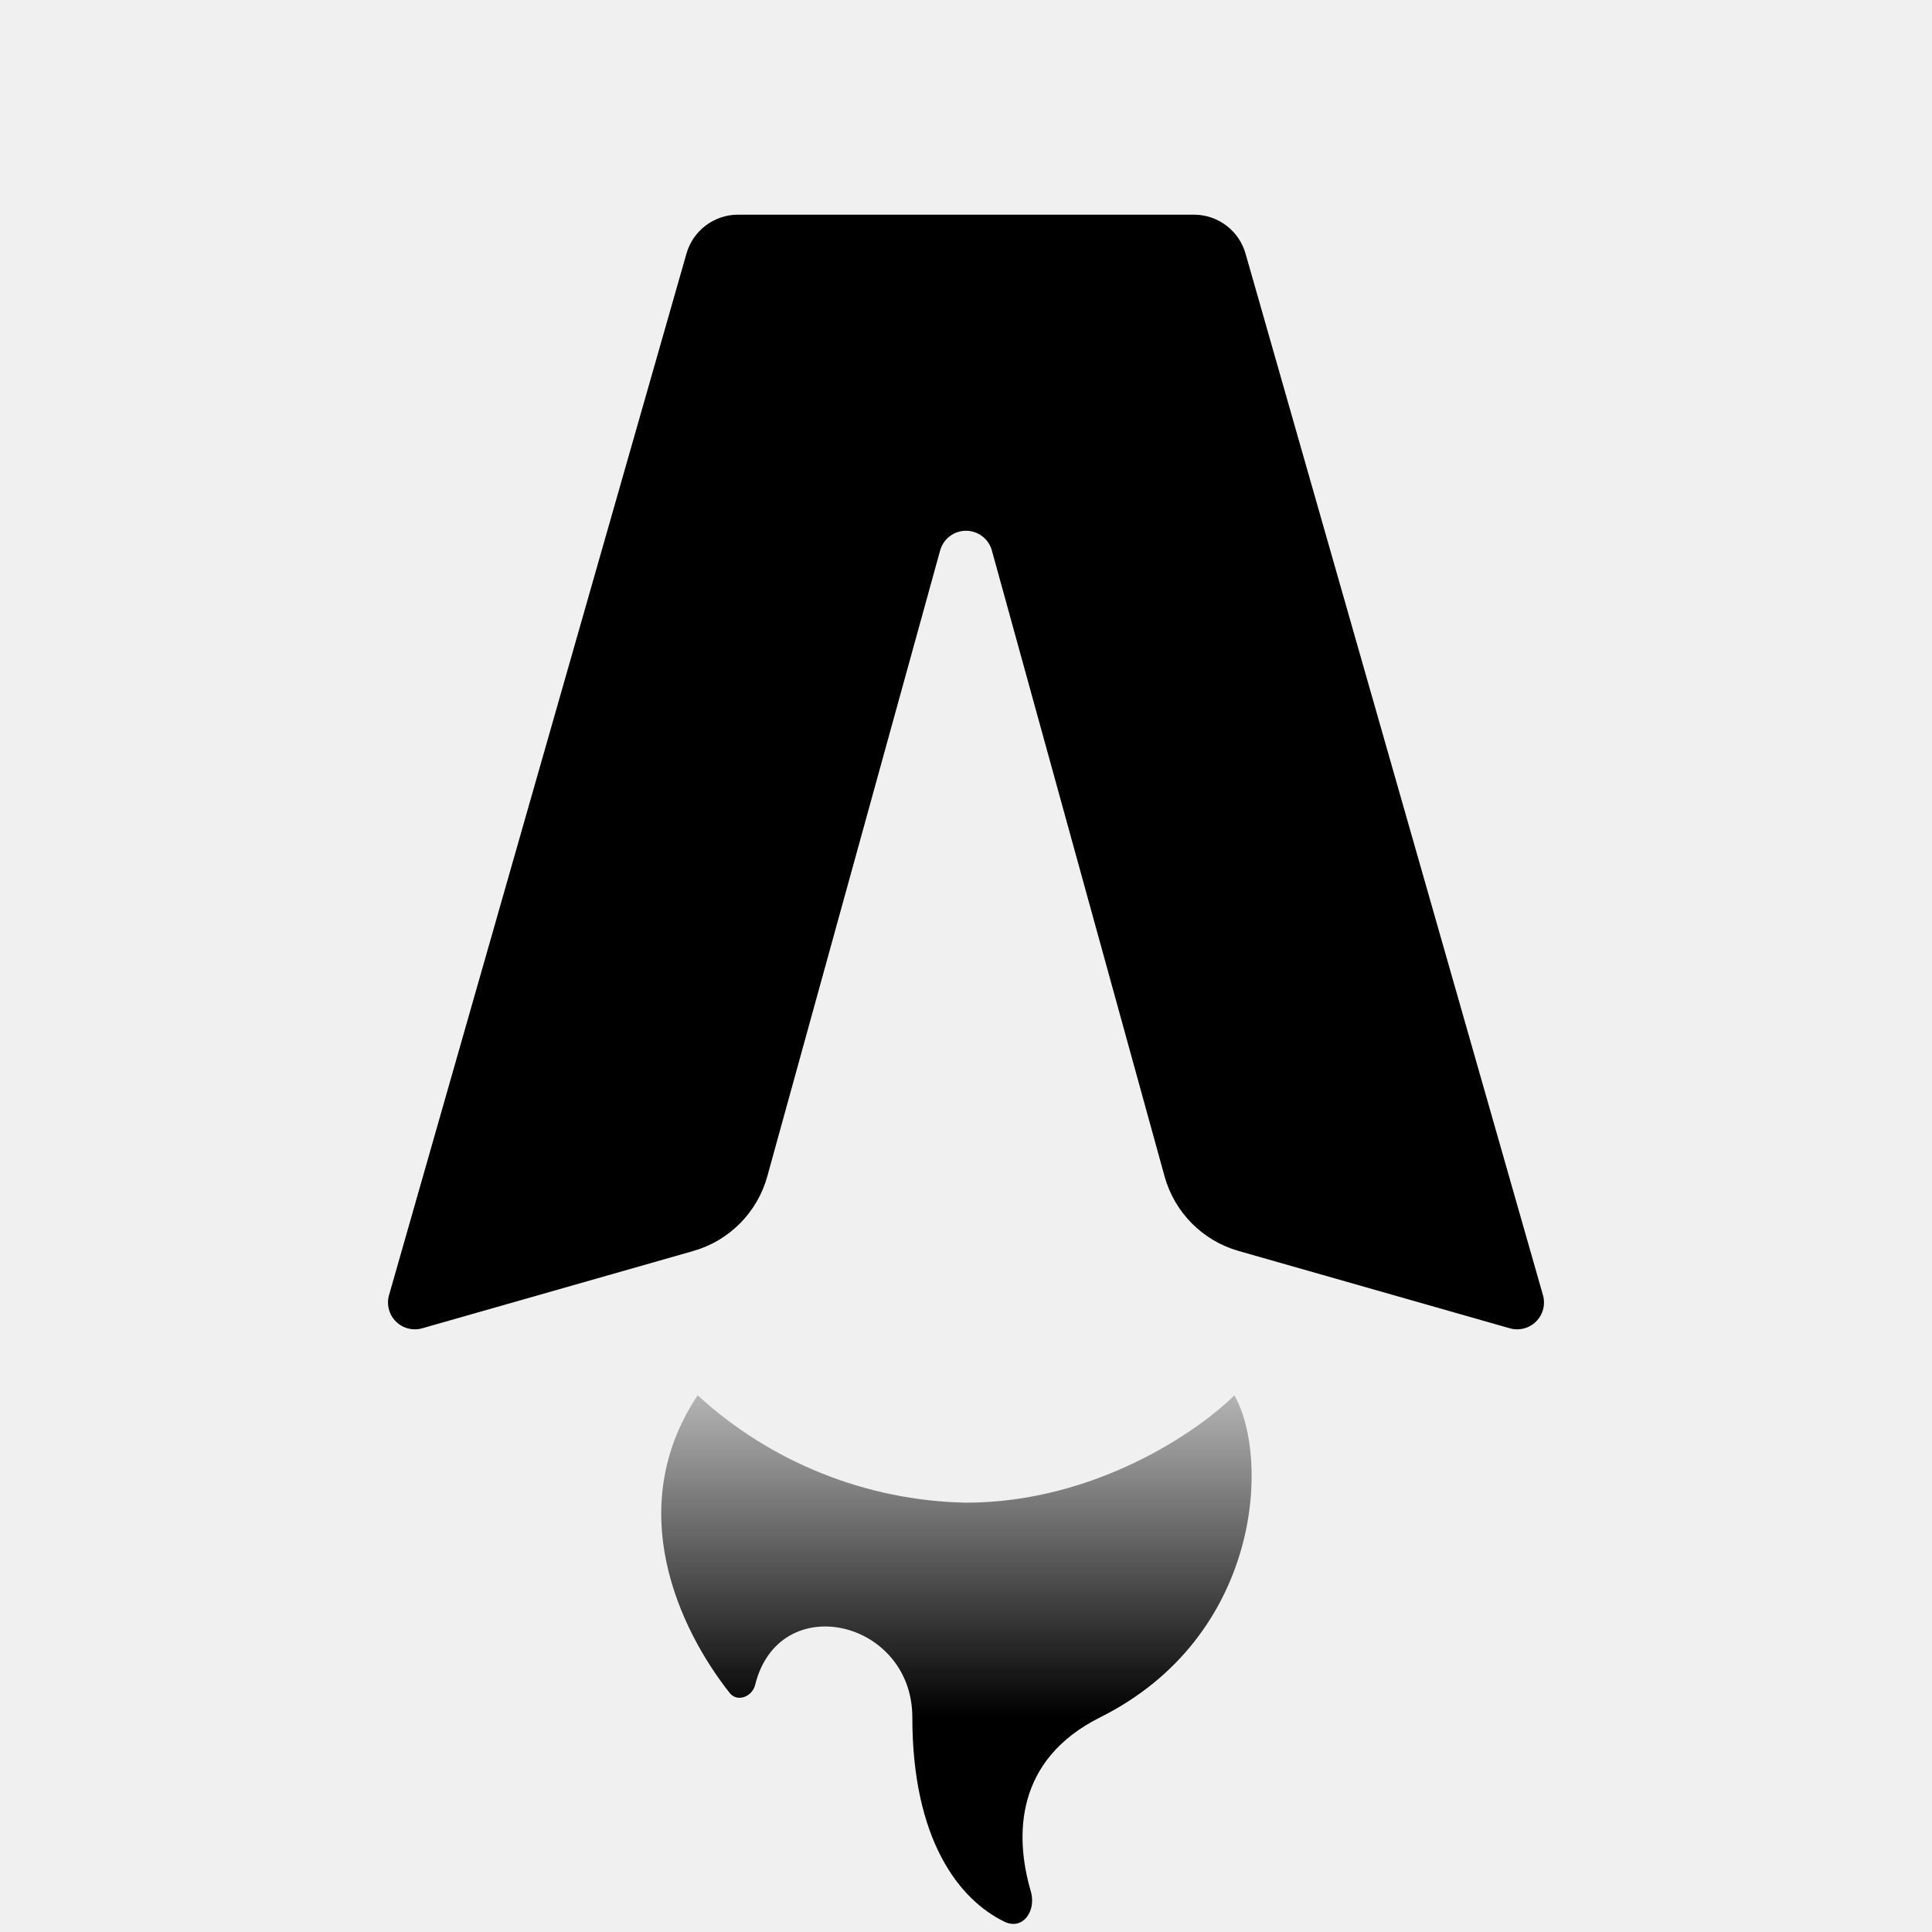
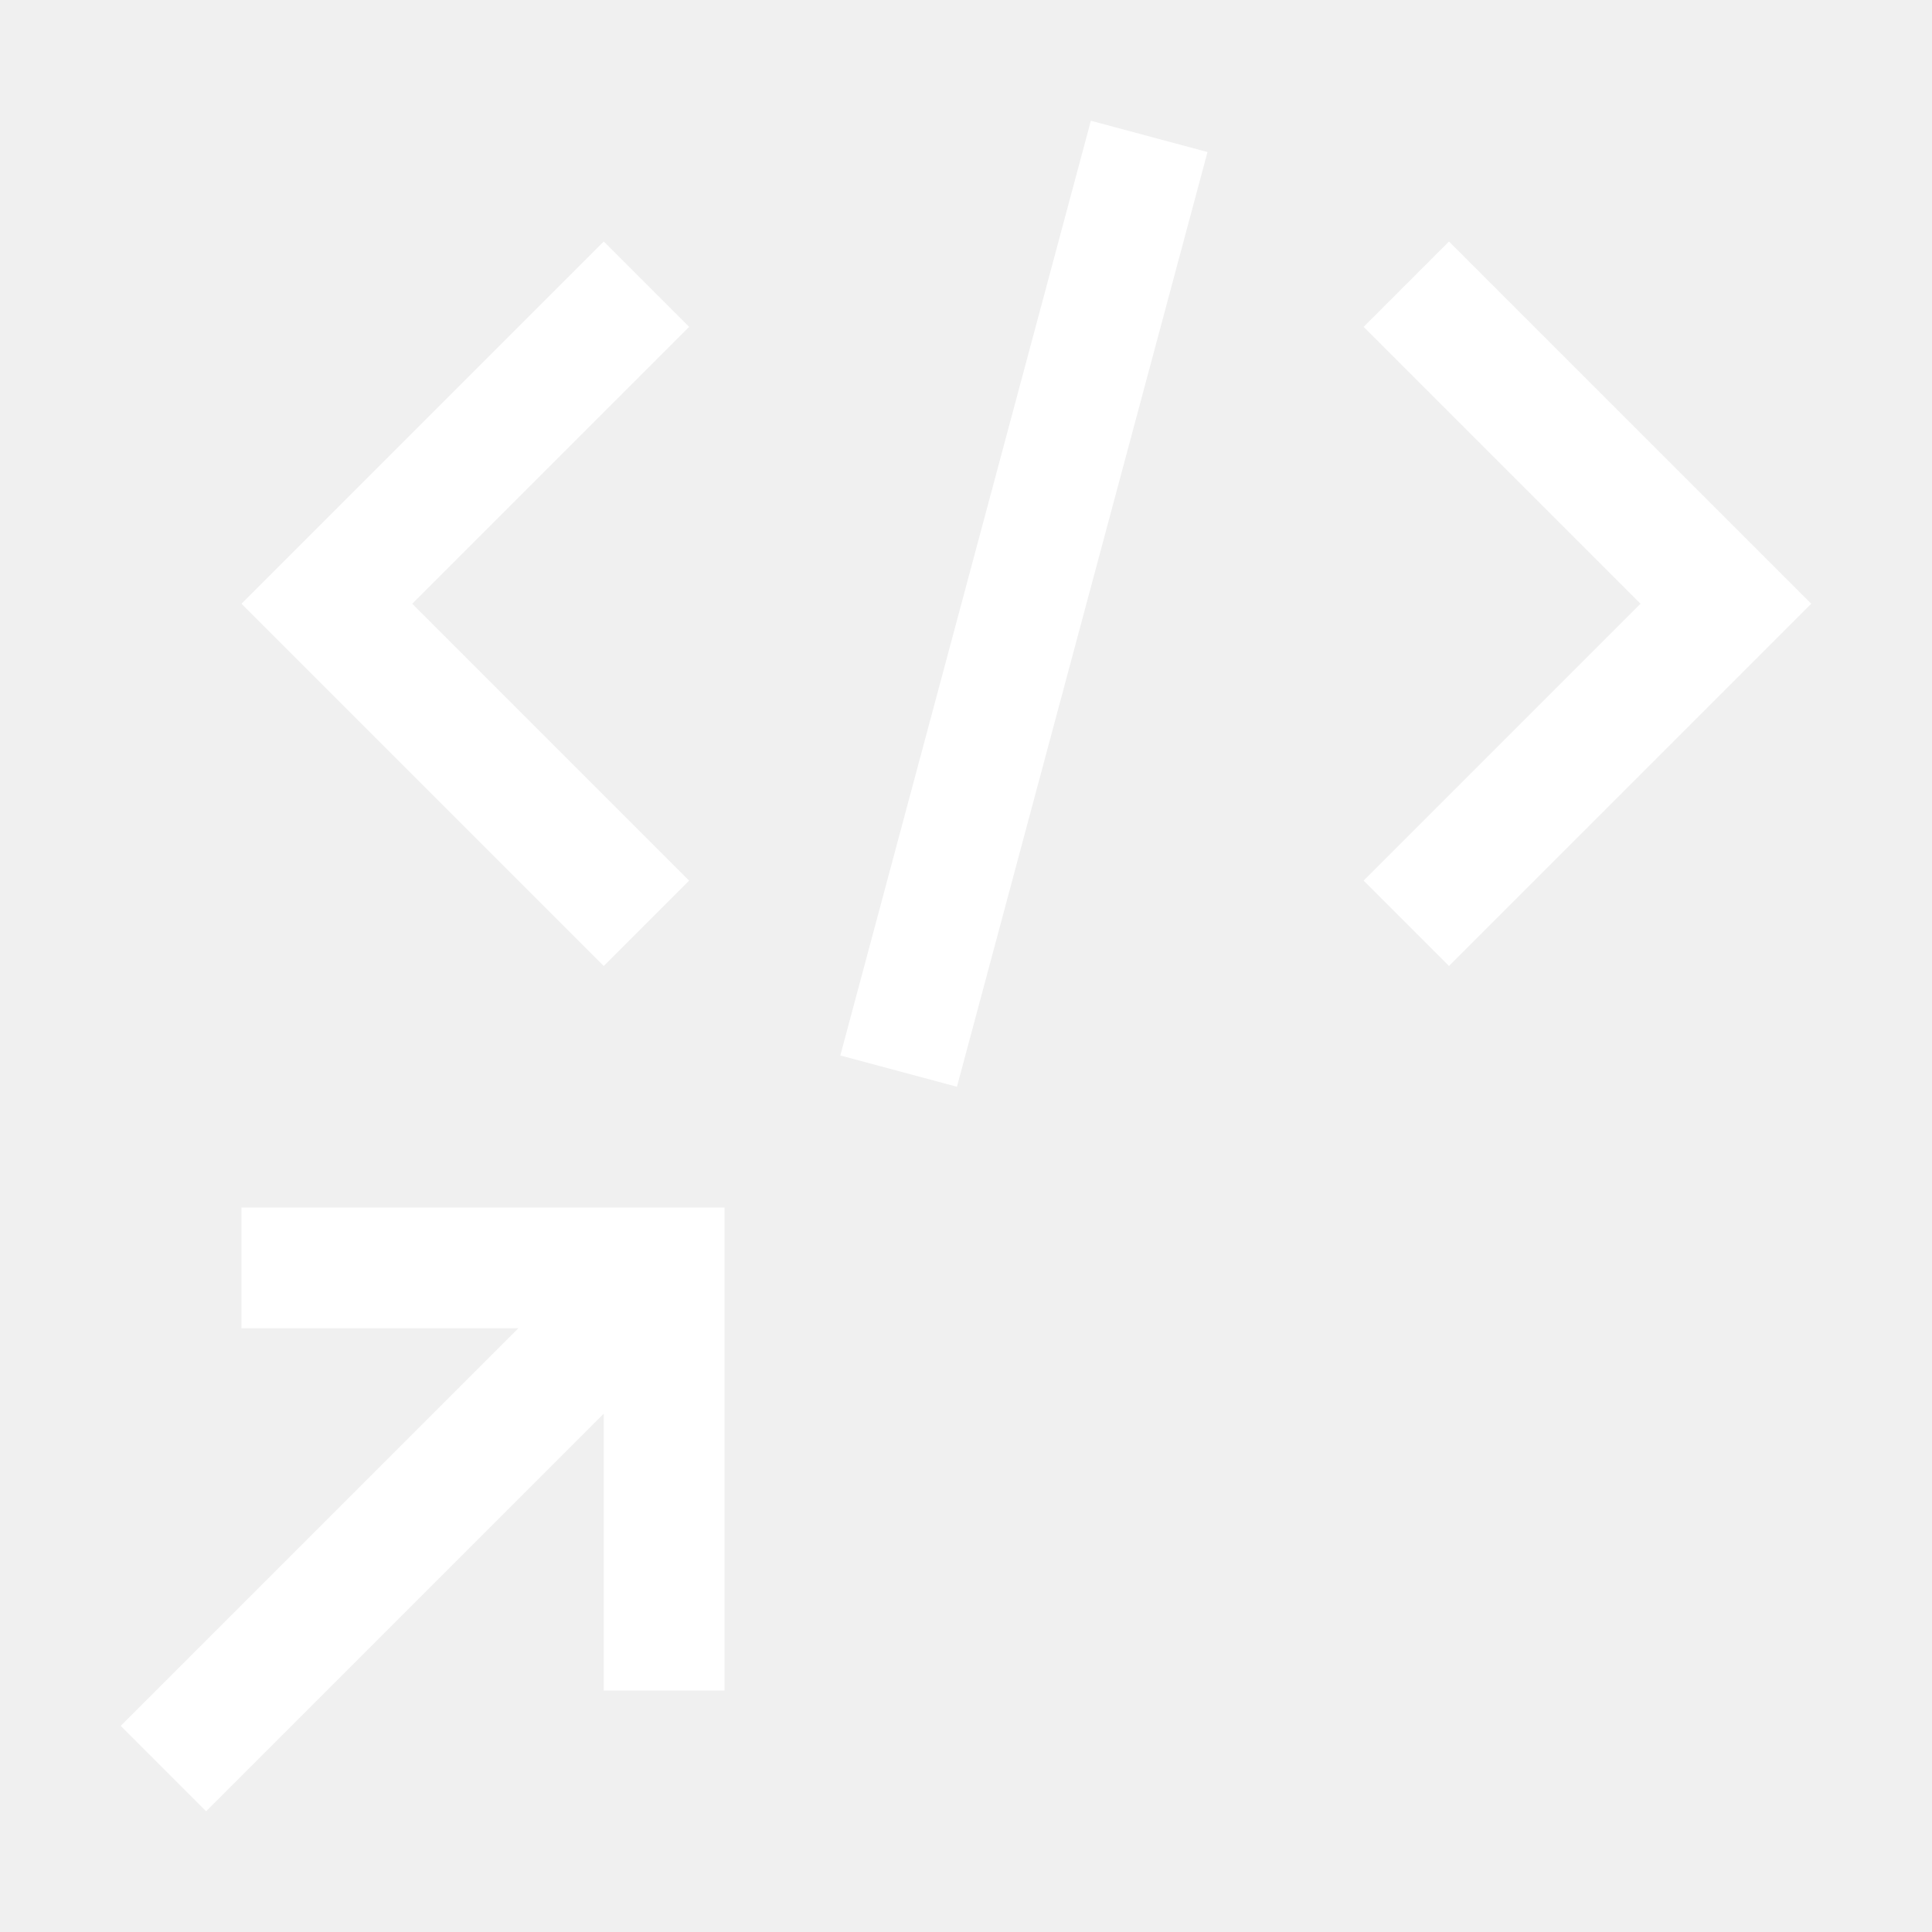
- <svg xmlns="http://www.w3.org/2000/svg" fill="none" viewBox="0 0 36 36">
-   <path fill="#000" d="M22.25 4h-8.5a1 1 0 0 0-.96.73l-5.54 19.4a.5.5 0 0 0 .62.62l5.05-1.44a2 2 0 0 0 1.38-1.4l3.22-11.66a.5.5 0 0 1 .96 0l3.22 11.67a2 2 0 0 0 1.38 1.39l5.05 1.44a.5.5 0 0 0 .62-.62l-5.54-19.4a1 1 0 0 0-.96-.73Z" />
-   <path fill="url(#gradient)" d="M18 28a7.63 7.63 0 0 1-5-2c-1.4 2.1-.35 4.35.6 5.55.14.17.41.07.47-.15.44-1.8 2.93-1.22 2.93.6 0 2.28.87 3.4 1.72 3.81.34.16.59-.2.49-.56-.31-1.05-.29-2.46 1.29-3.25 3-1.5 3.17-4.83 2.5-6-.67.67-2.6 2-5 2Z" />
+ <svg xmlns="http://www.w3.org/2000/svg" width="32" height="32" fill="none">
+   <g fill="#fff" clip-path="url(#a)">
+     <path d="M4 20v2h4.586L2 28.586 3.414 30 10 23.414V28h2v-8H4ZM30 10l-6-6-1.414 1.414L27.172 10l-4.586 4.586L24 16l6-6ZM13.918 17.483 18.068 2 20 2.518 15.85 18l-1.932-.518ZM4 10l6-6 1.414 1.414L6.828 10l4.586 4.586L10 16l-6-6Z" />
+   </g>
  <defs>
-     <linearGradient id="gradient" x1="16" x2="16" y1="32" y2="24" gradientUnits="userSpaceOnUse">
-       <stop stop-color="#000" />
-       <stop offset="1" stop-color="#000" stop-opacity="0" />
-     </linearGradient>
+     <clipPath id="a">
+       <path fill="#fff" d="M0 0h32v32H0z" />
+     </clipPath>
  </defs>
-   <style>
-     @media (prefers-color-scheme:dark){:root{filter:invert(100%)}}
-   </style>
</svg>
